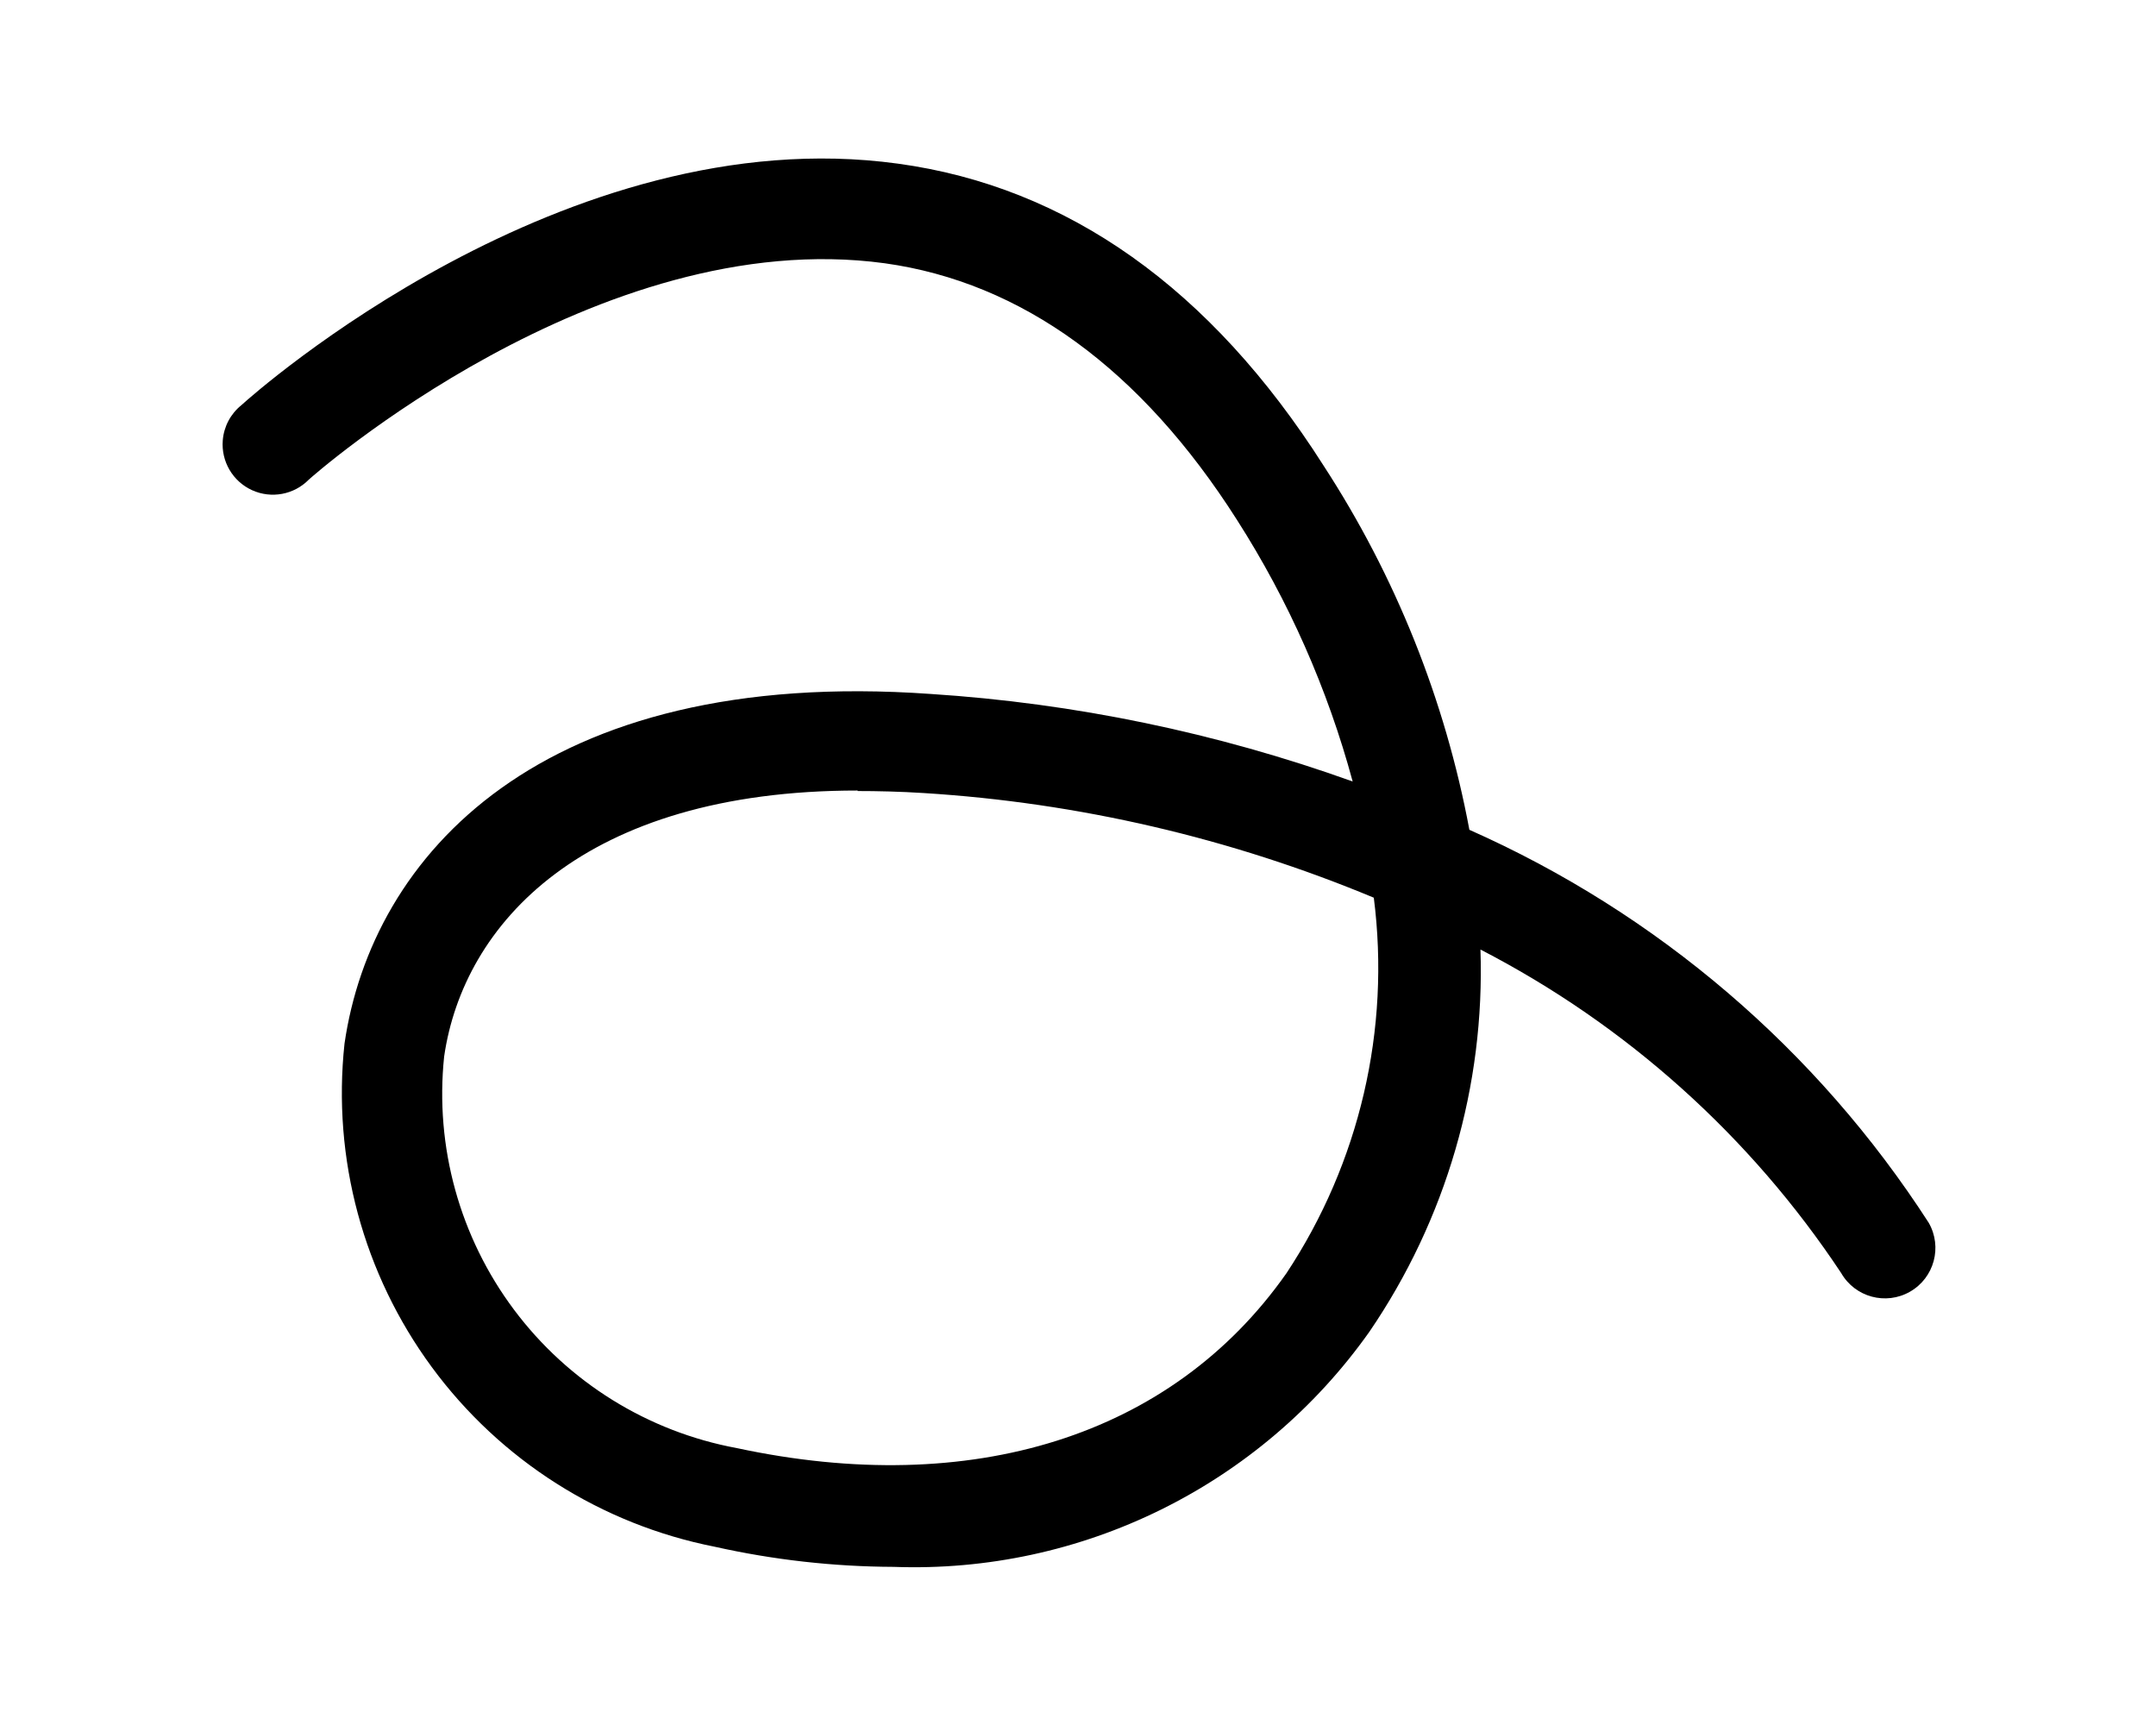
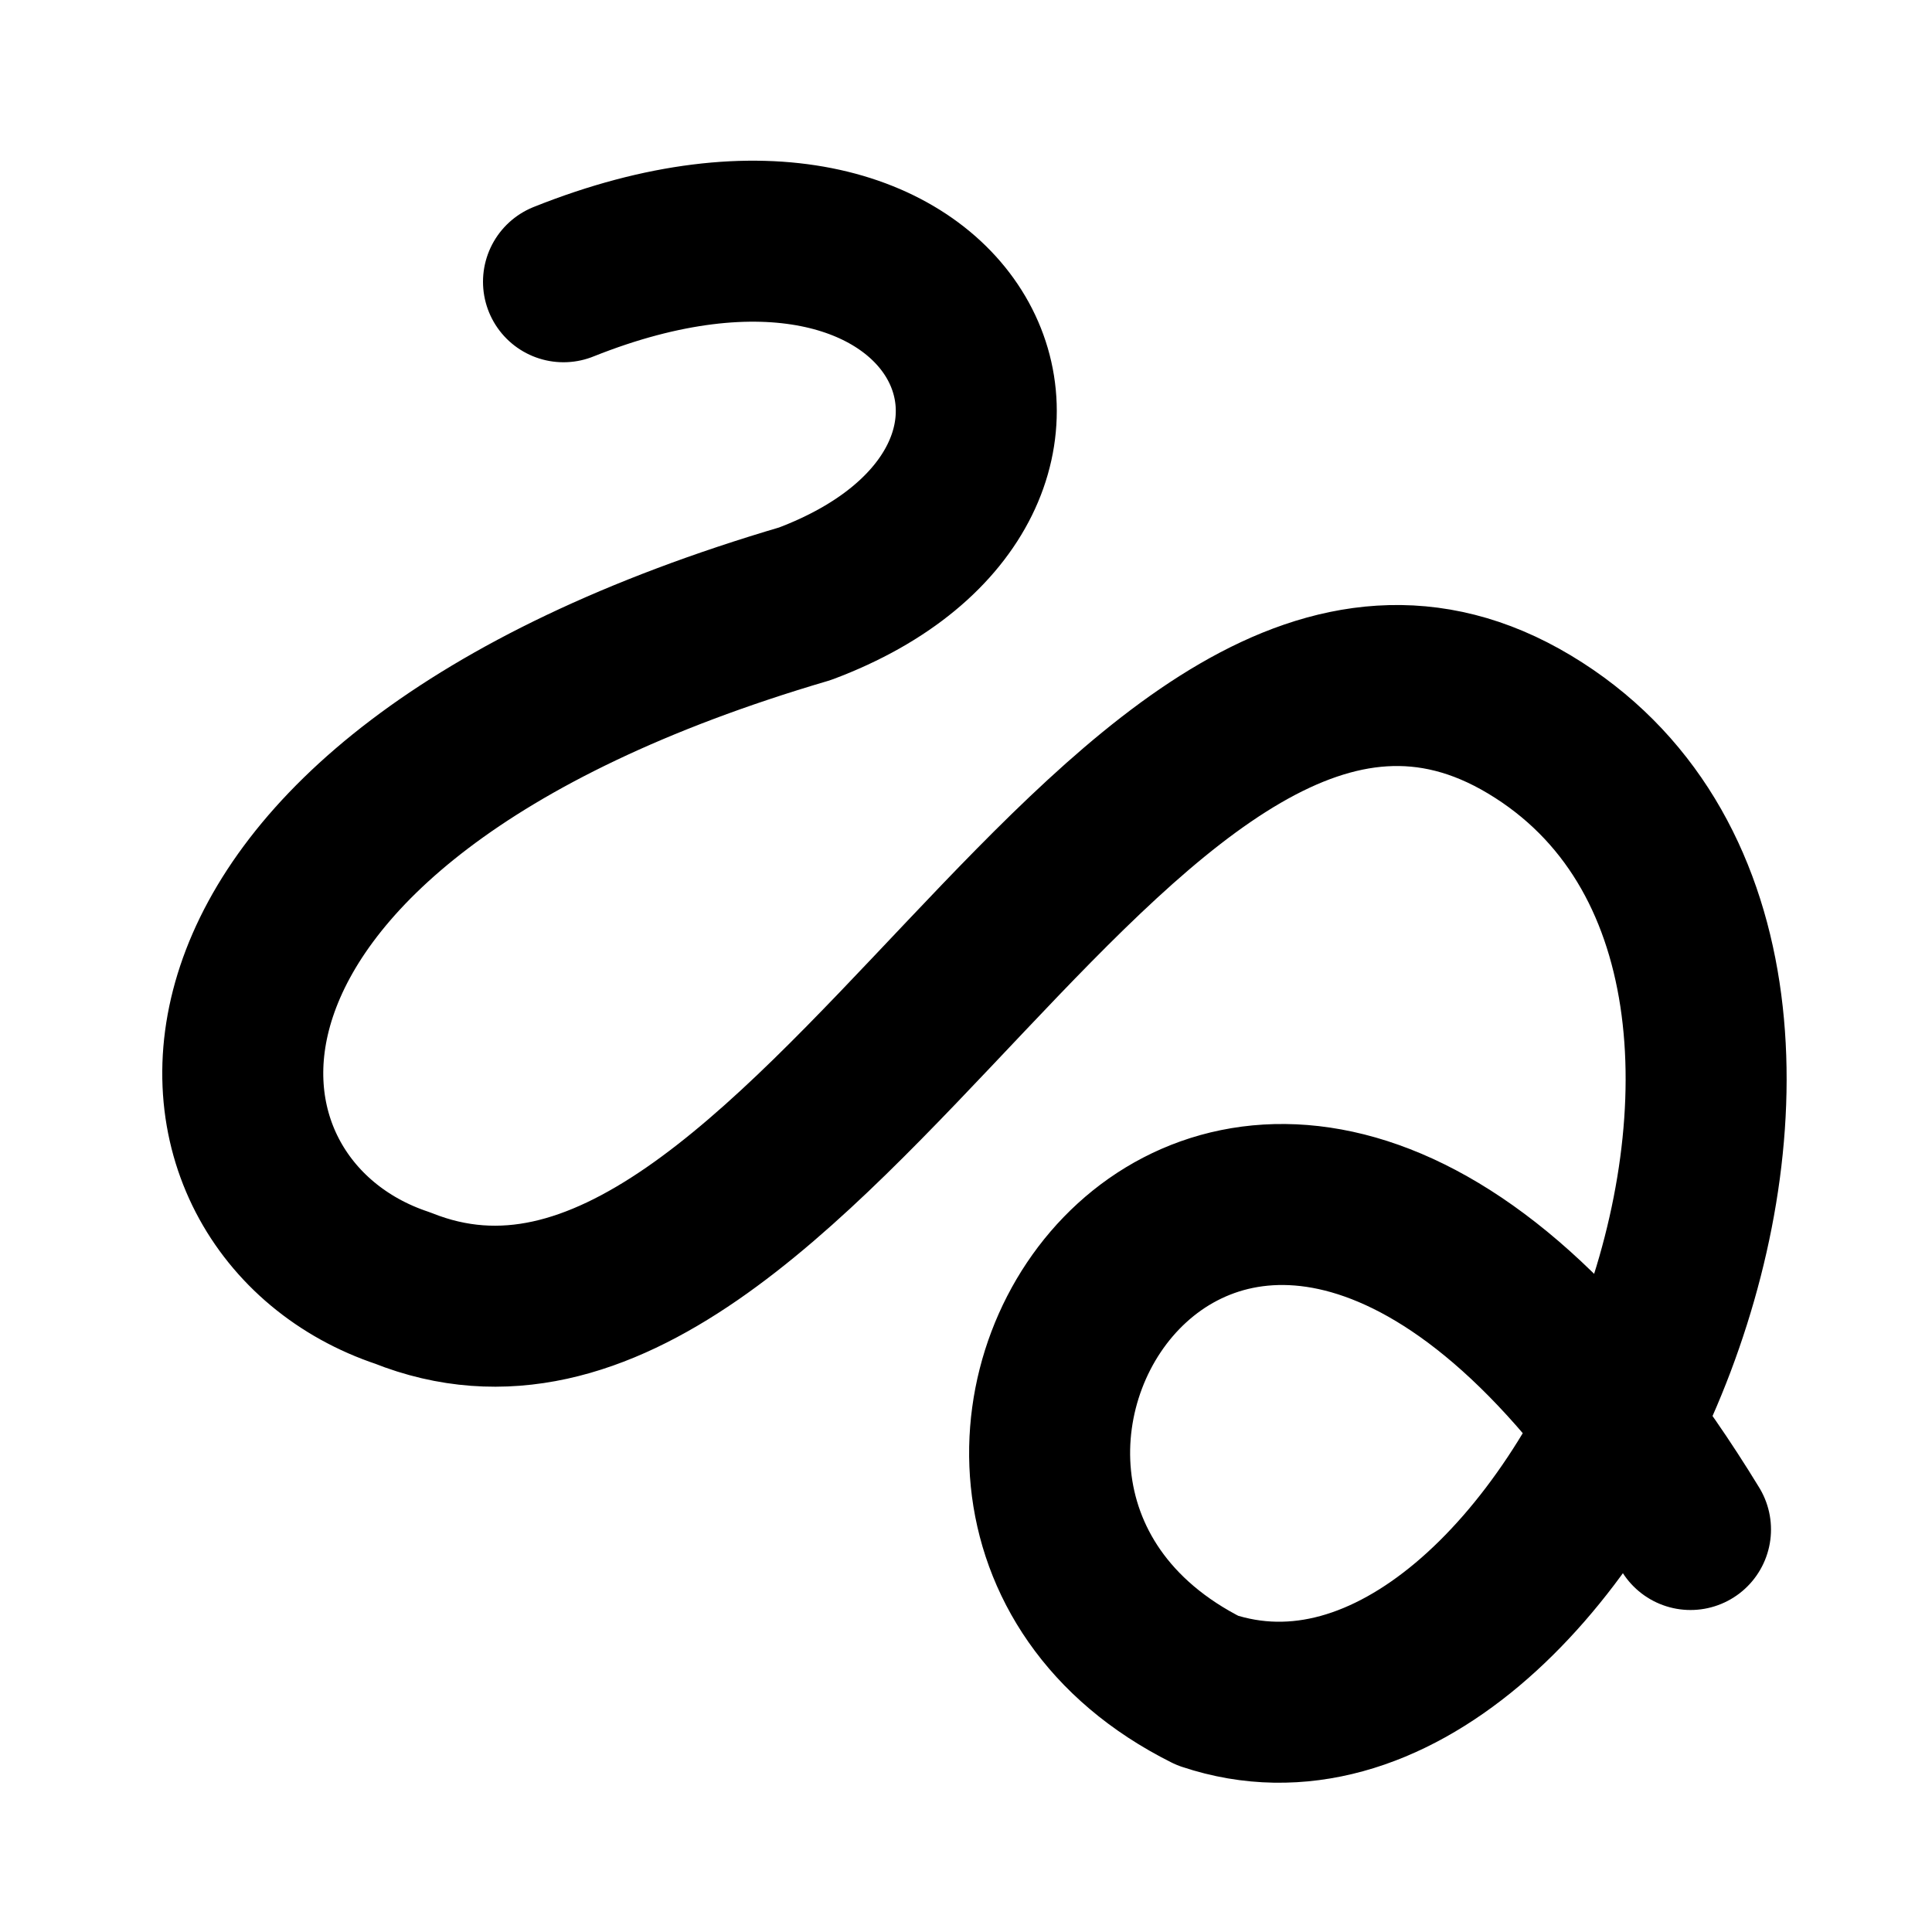
- <svg xmlns="http://www.w3.org/2000/svg" viewBox="100 80 500 400">
-   <path d="M307.18 443.33a193.376 193.376 0 0 1-41.418-4.664 107.213 107.213 0 0 1-65.613-41.641 107.22 107.22 0 0 1-20.254-75.027c6.3-43.398 45.266-87.5 135.92-81.082a358.117 358.117 0 0 1 97.883 20.297 218.57 218.57 0 0 0-26.832-60.664c-22.285-35-49.934-55.066-81.668-59.5-66.617-9.102-133 49.582-133.58 50.168v-.004a11.664 11.664 0 0 1-19.957-9.09 11.655 11.655 0 0 1 4.324-8.176c3.035-2.8 75.016-66.617 152.25-56 39.316 5.368 72.566 28.934 98.7 70a233.33 233.33 0 0 1 33.831 84.47 245.007 245.007 0 0 1 106.52 91.116c3.219 5.606 1.29 12.762-4.32 15.98-5.606 3.223-12.762 1.29-15.98-4.316a223.277 223.277 0 0 0-83.652-75.016 148.281 148.281 0 0 1-25.781 88.668 129.381 129.381 0 0 1-110.37 54.48zm-8.285-180.02c-63.7 0-91.465 31.035-95.898 61.715v.004a83.522 83.522 0 0 0 16.199 58.66 83.522 83.522 0 0 0 51.699 32.105c54.367 11.668 100.8-2.684 127.4-40.484h.004a128.338 128.338 0 0 0 20.3-87.148 323.793 323.793 0 0 0-104.42-24.27c-5.366-.348-10.851-.465-15.284-.465z" />
+ <svg xmlns="http://www.w3.org/2000/svg" width="24" height="24" viewBox="0 0 24 24" fill="none" stroke="currentColor" stroke-width="2" stroke-linecap="round" stroke-linejoin="round" class="svg-icon lucide-line-squiggle">
+   <path d="M7 3.5c5-2 7 2.5 3 4C1.5 10 2 15 5 16c5 2 9-10 14-7s.5 13.5-4 12c-5-2.5.5-11 6-2" />
</svg>
